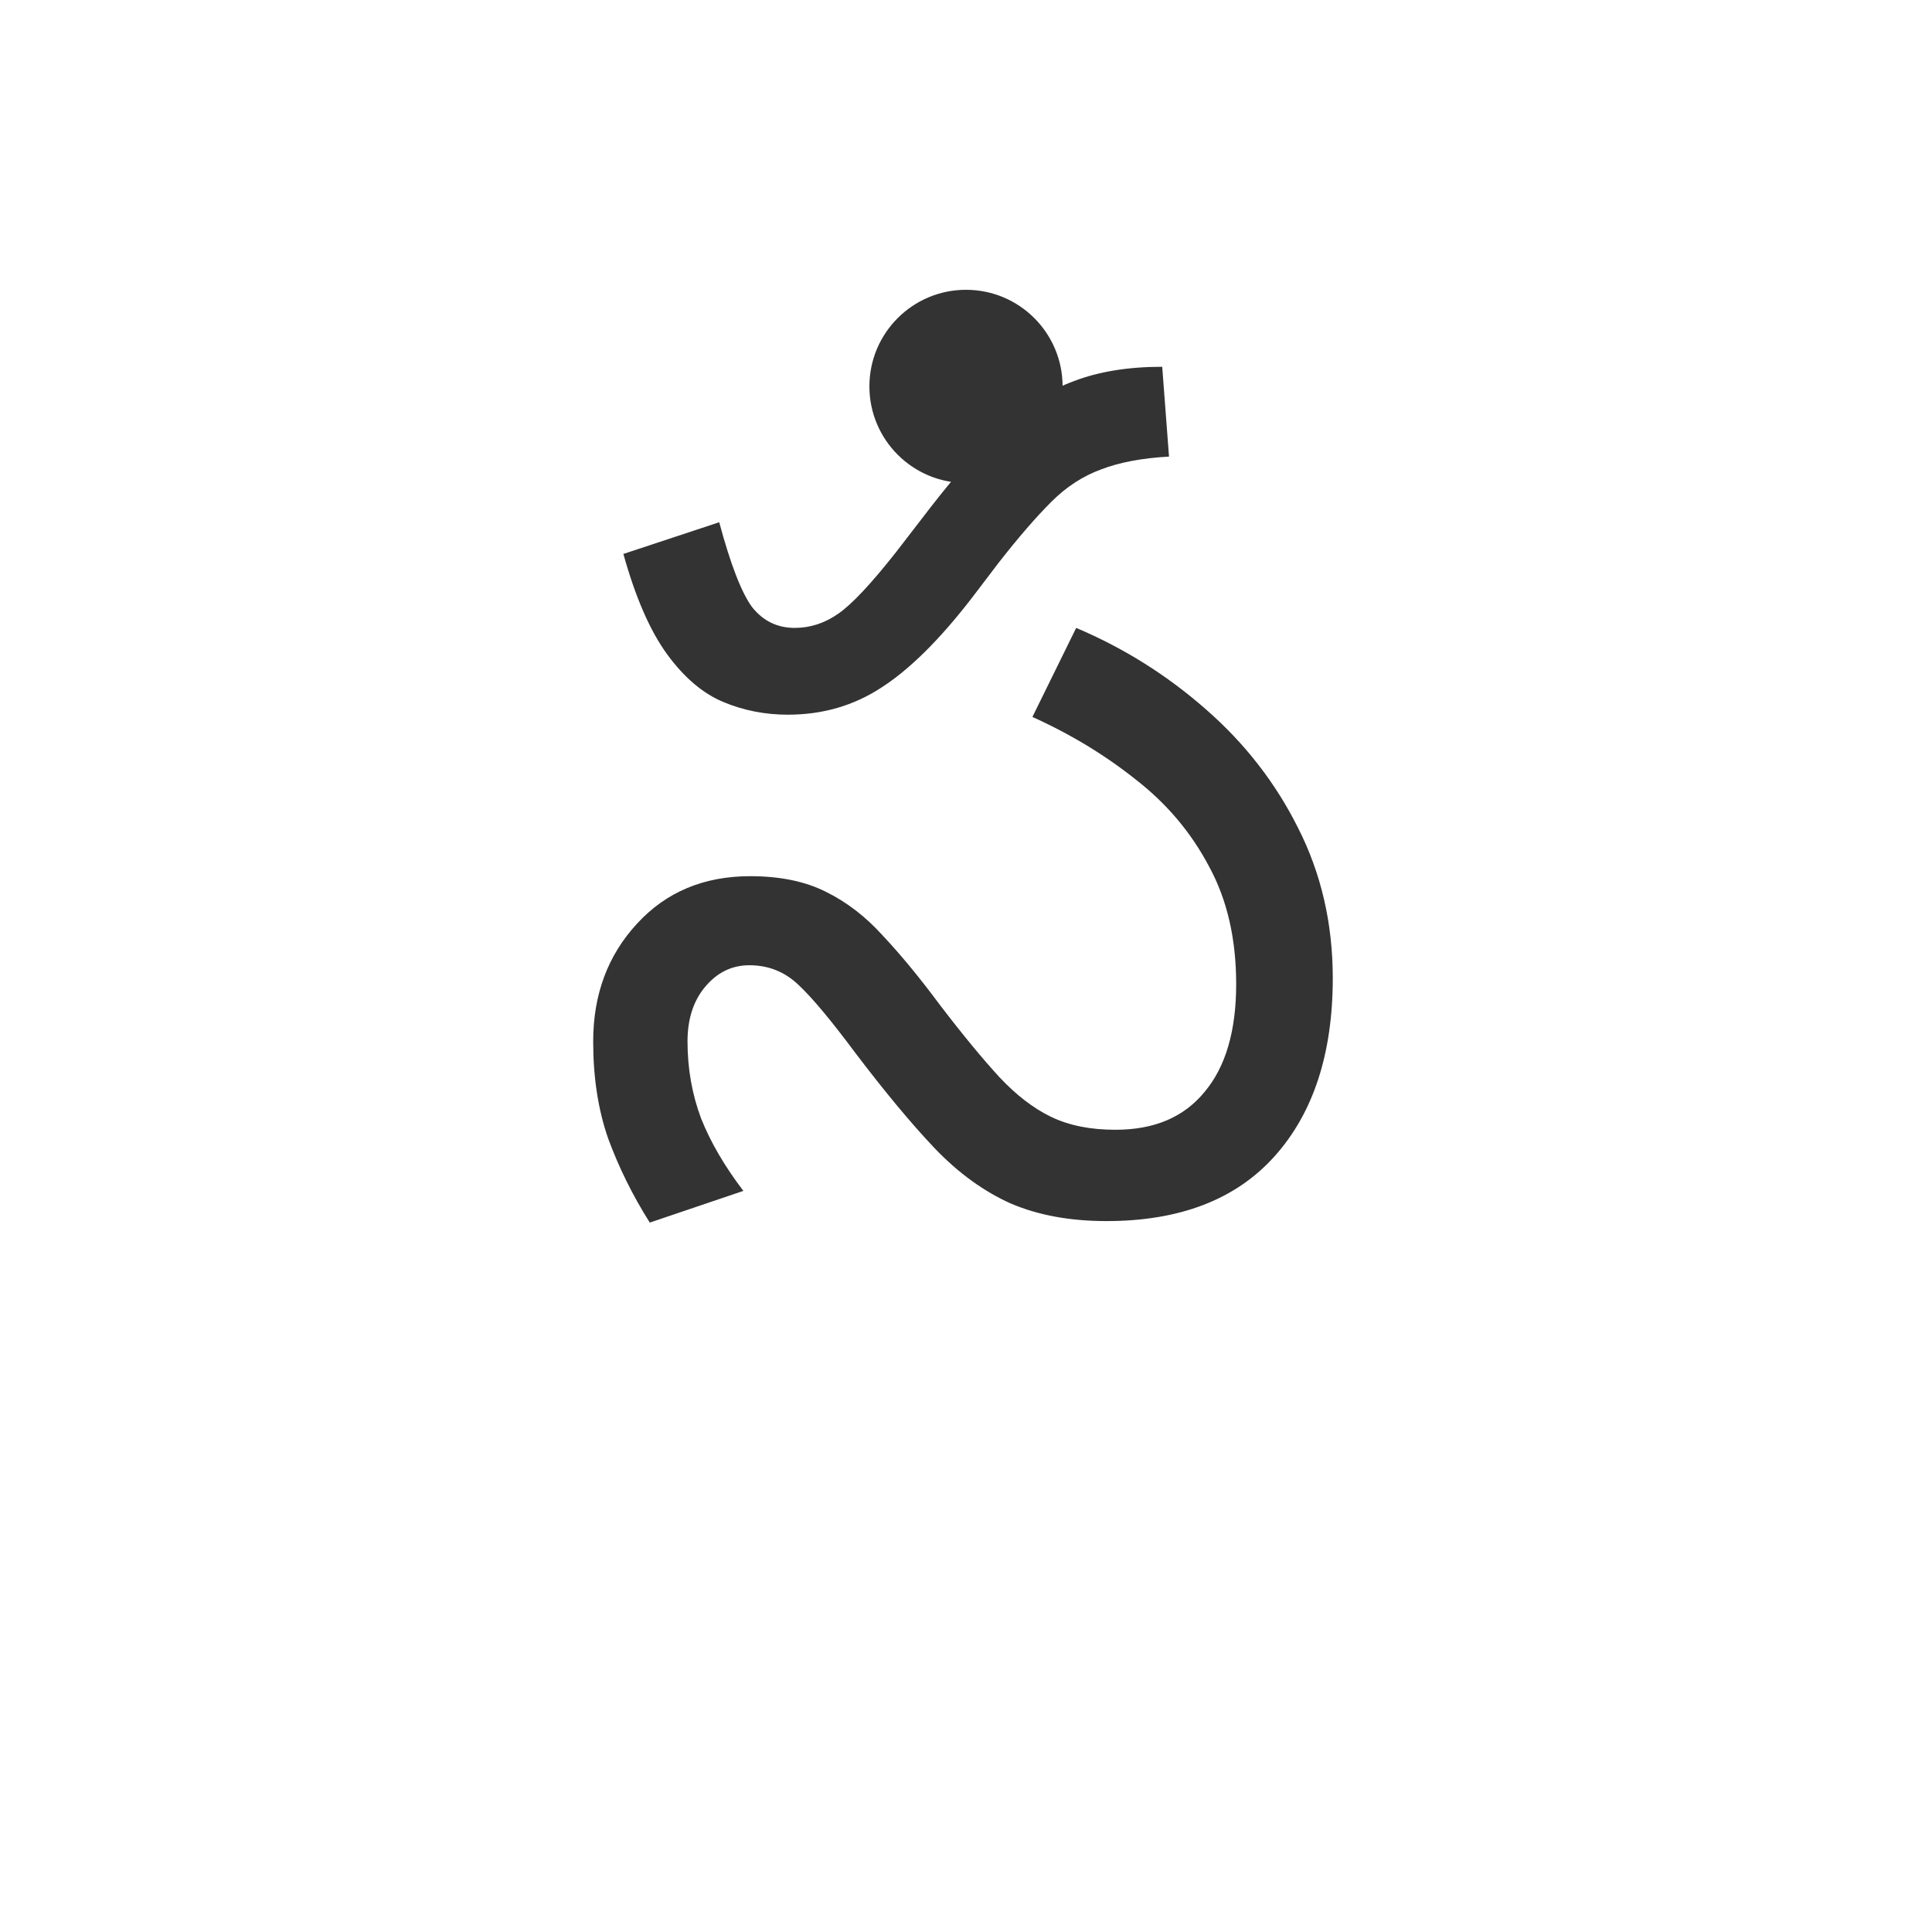
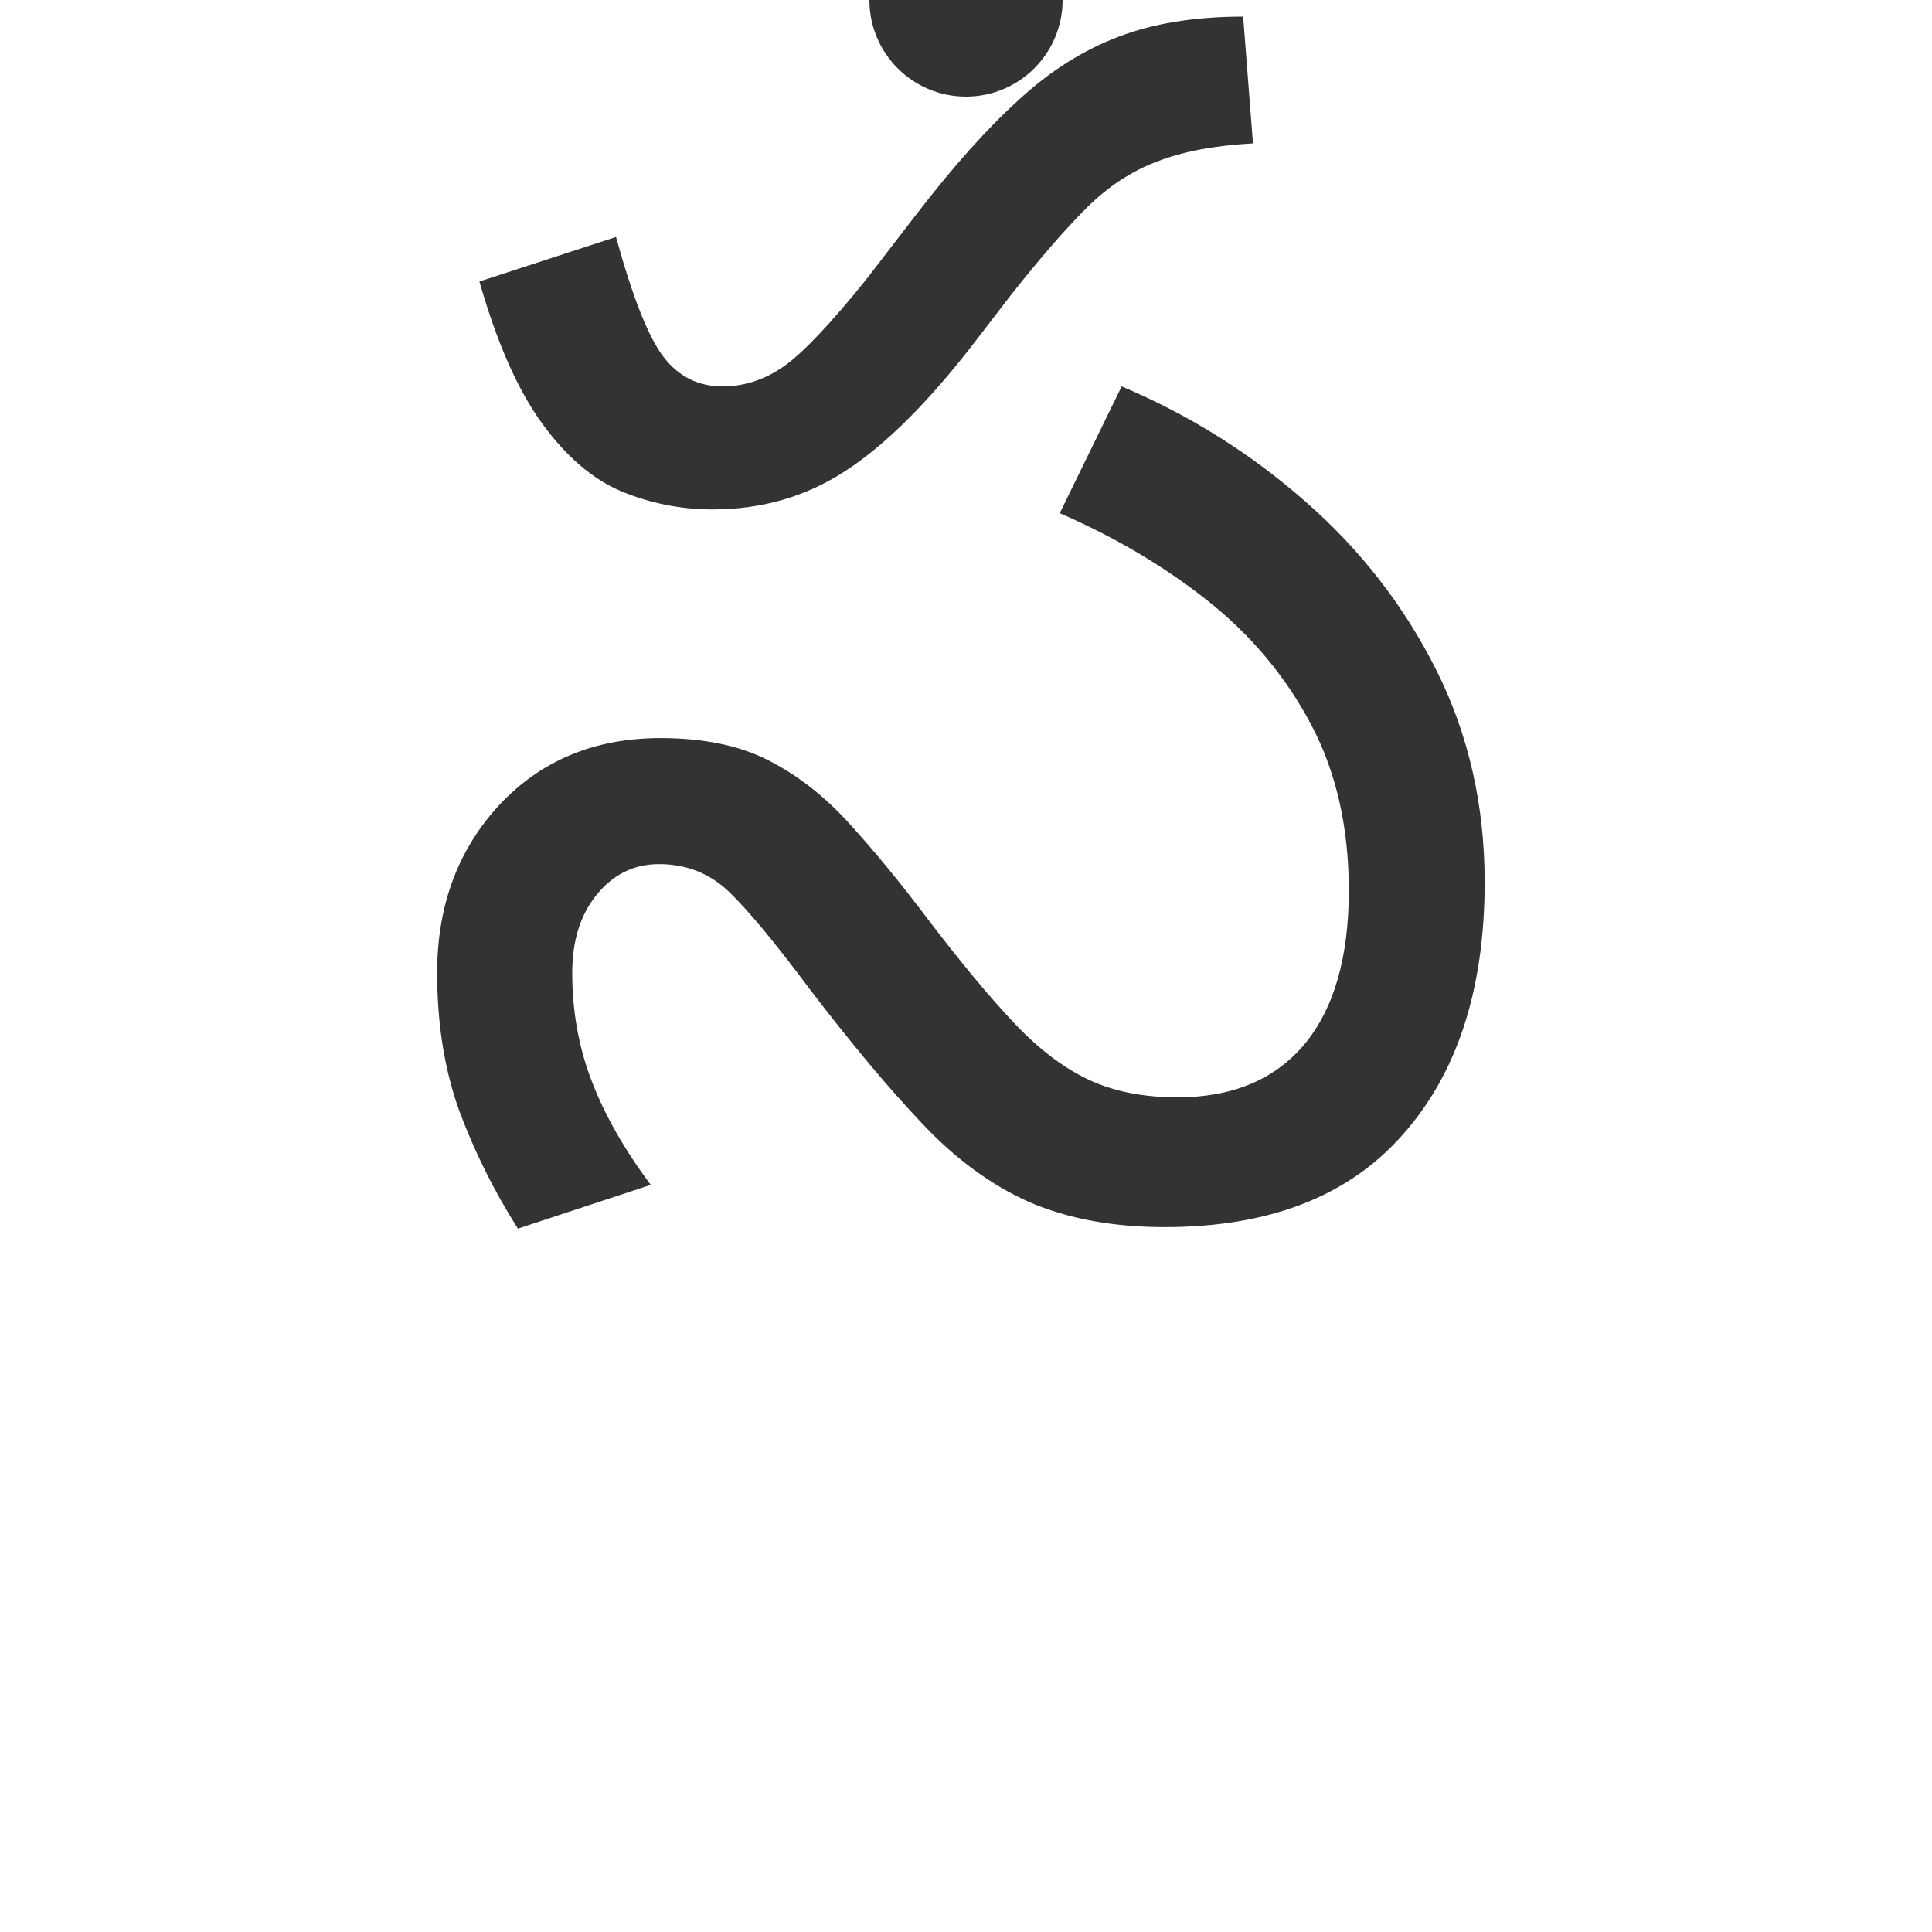
<svg xmlns="http://www.w3.org/2000/svg" width="40" height="40">
-   <text x="20" y="25" text-anchor="middle" font-family="Noto Sans Telugu, Arial" font-size="24" fill="var(--text-primary, #333)">స</text>
-   <circle cx="20" cy="8" r="2" fill="var(--text-primary, #333)" />
+   <text x="20" y="25" text-anchor="middle" font-family="Noto Sans Telugu, Arial" font-size="34" fill="var(--text-primary, #333)">స</text>
+   <circle cx="20" cy="0" r="2" fill="var(--text-primary, #333)" />
</svg>
